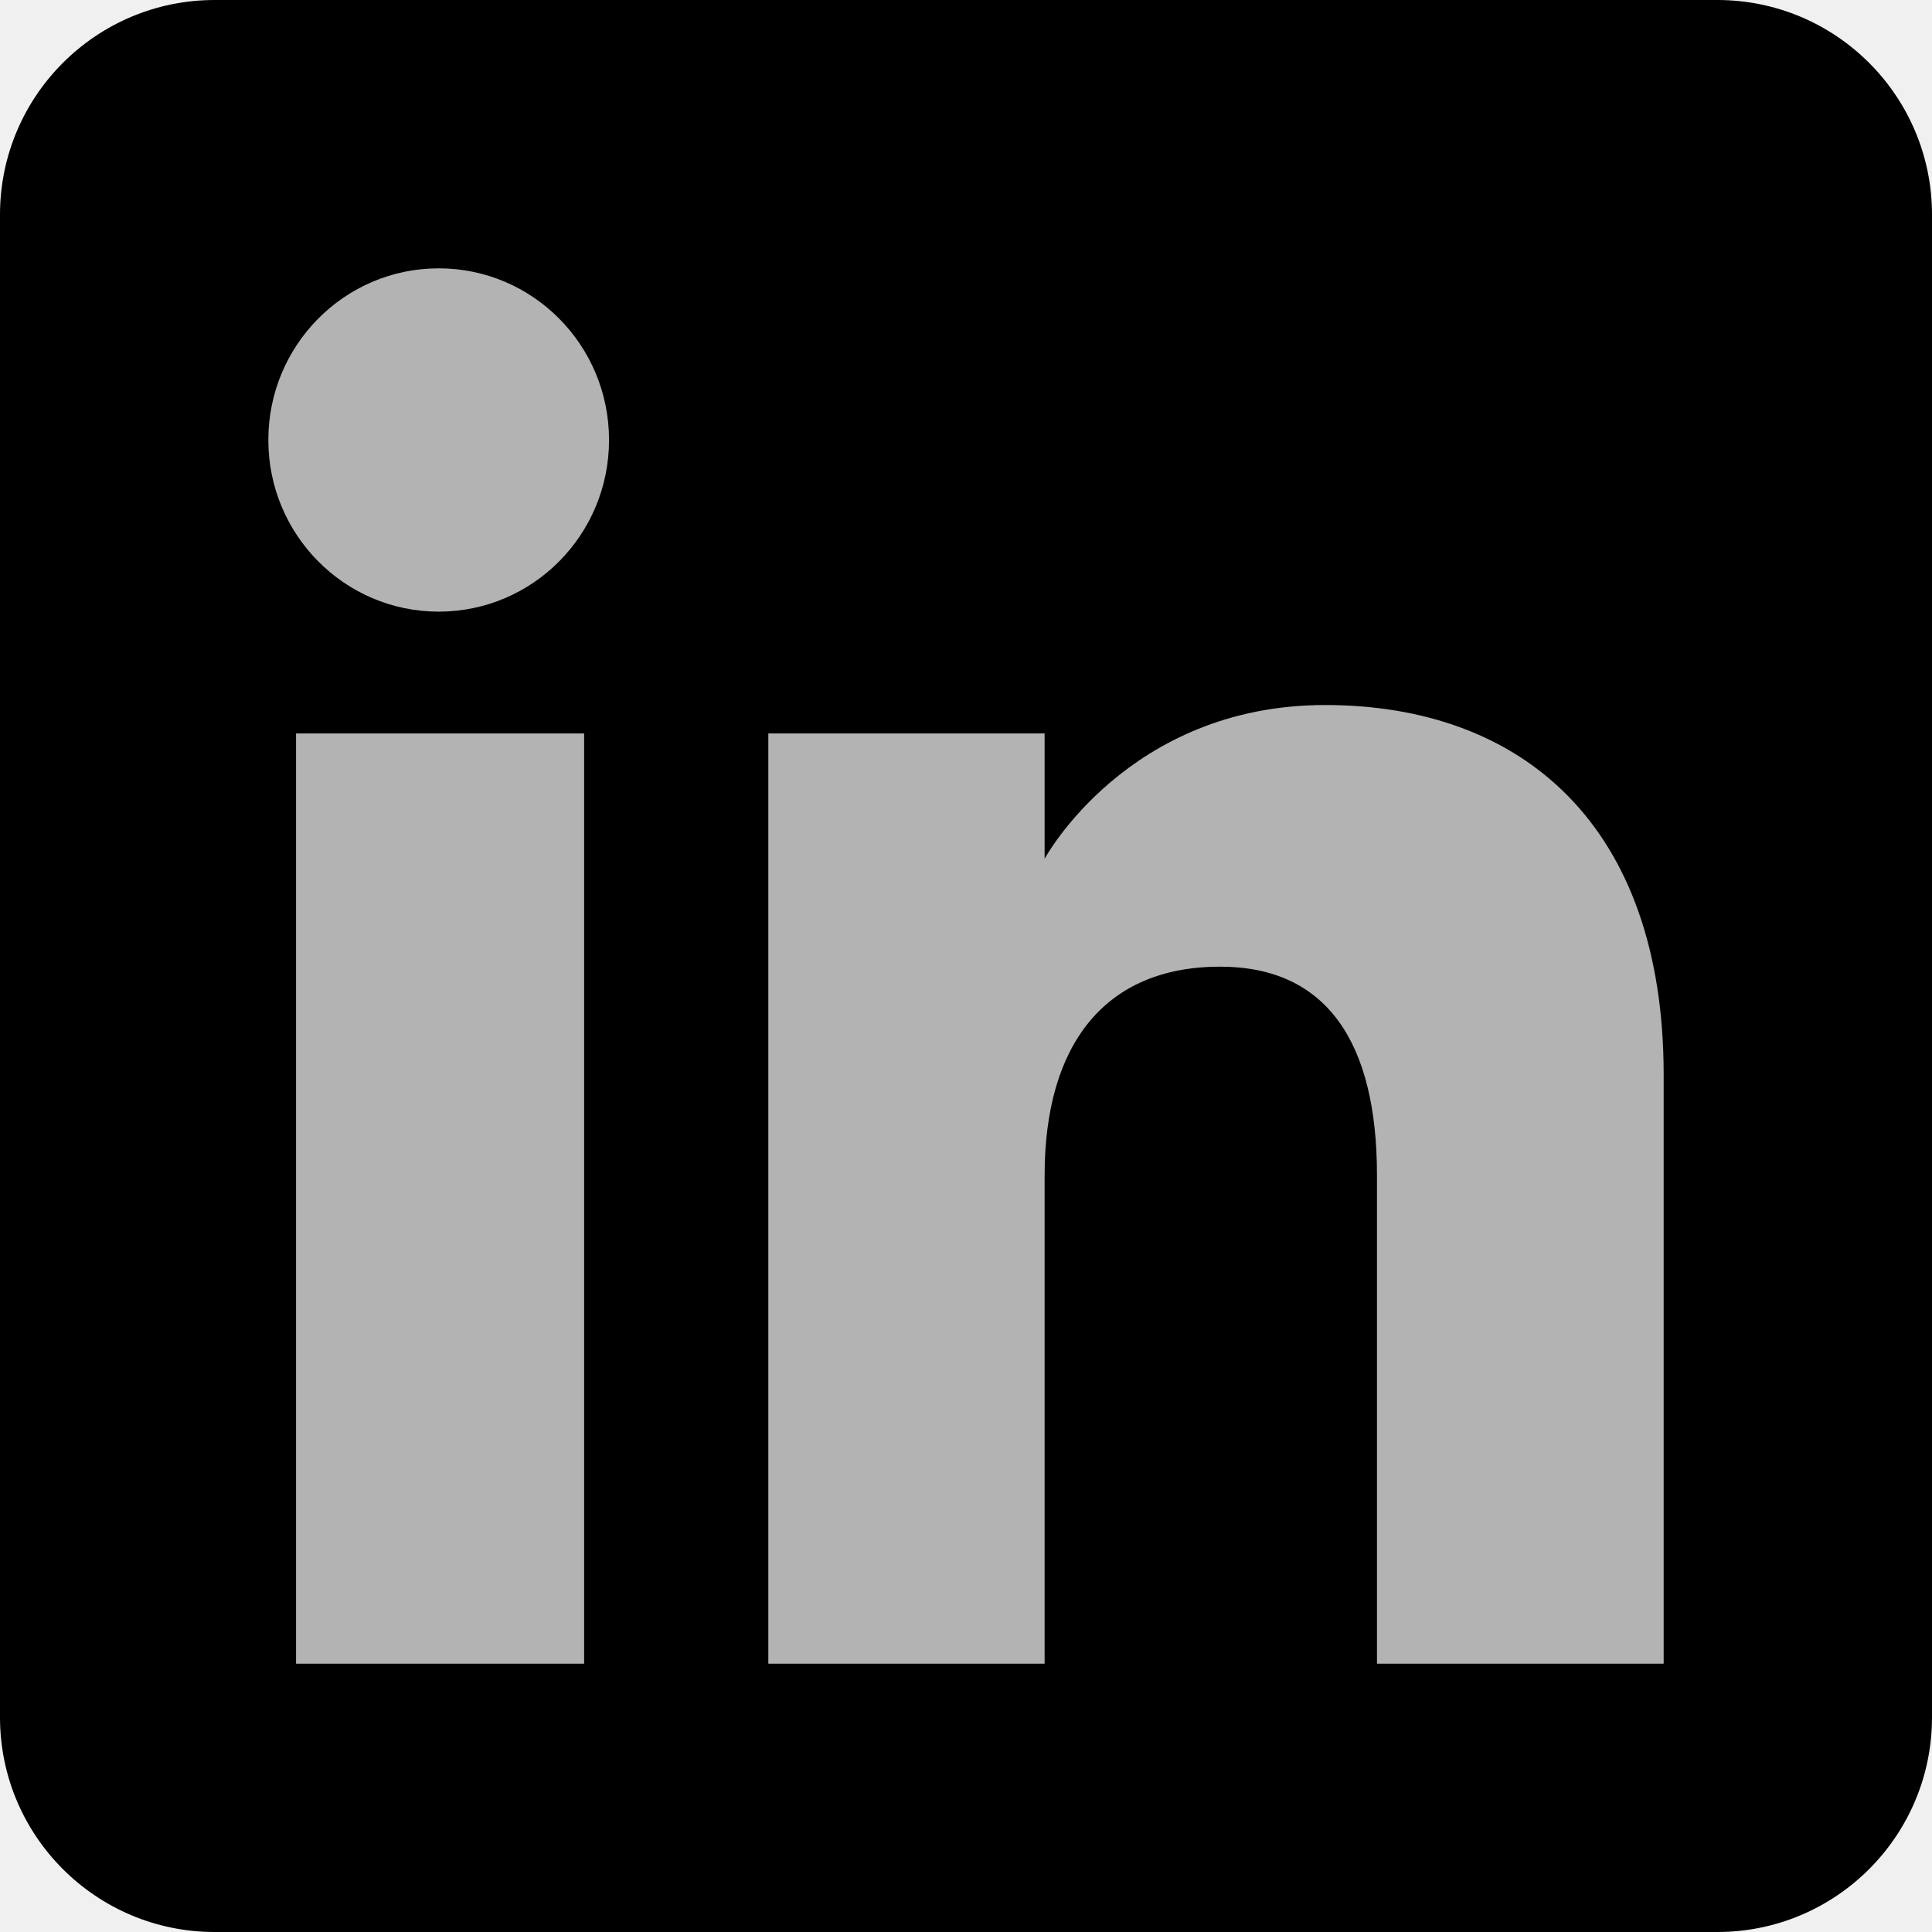
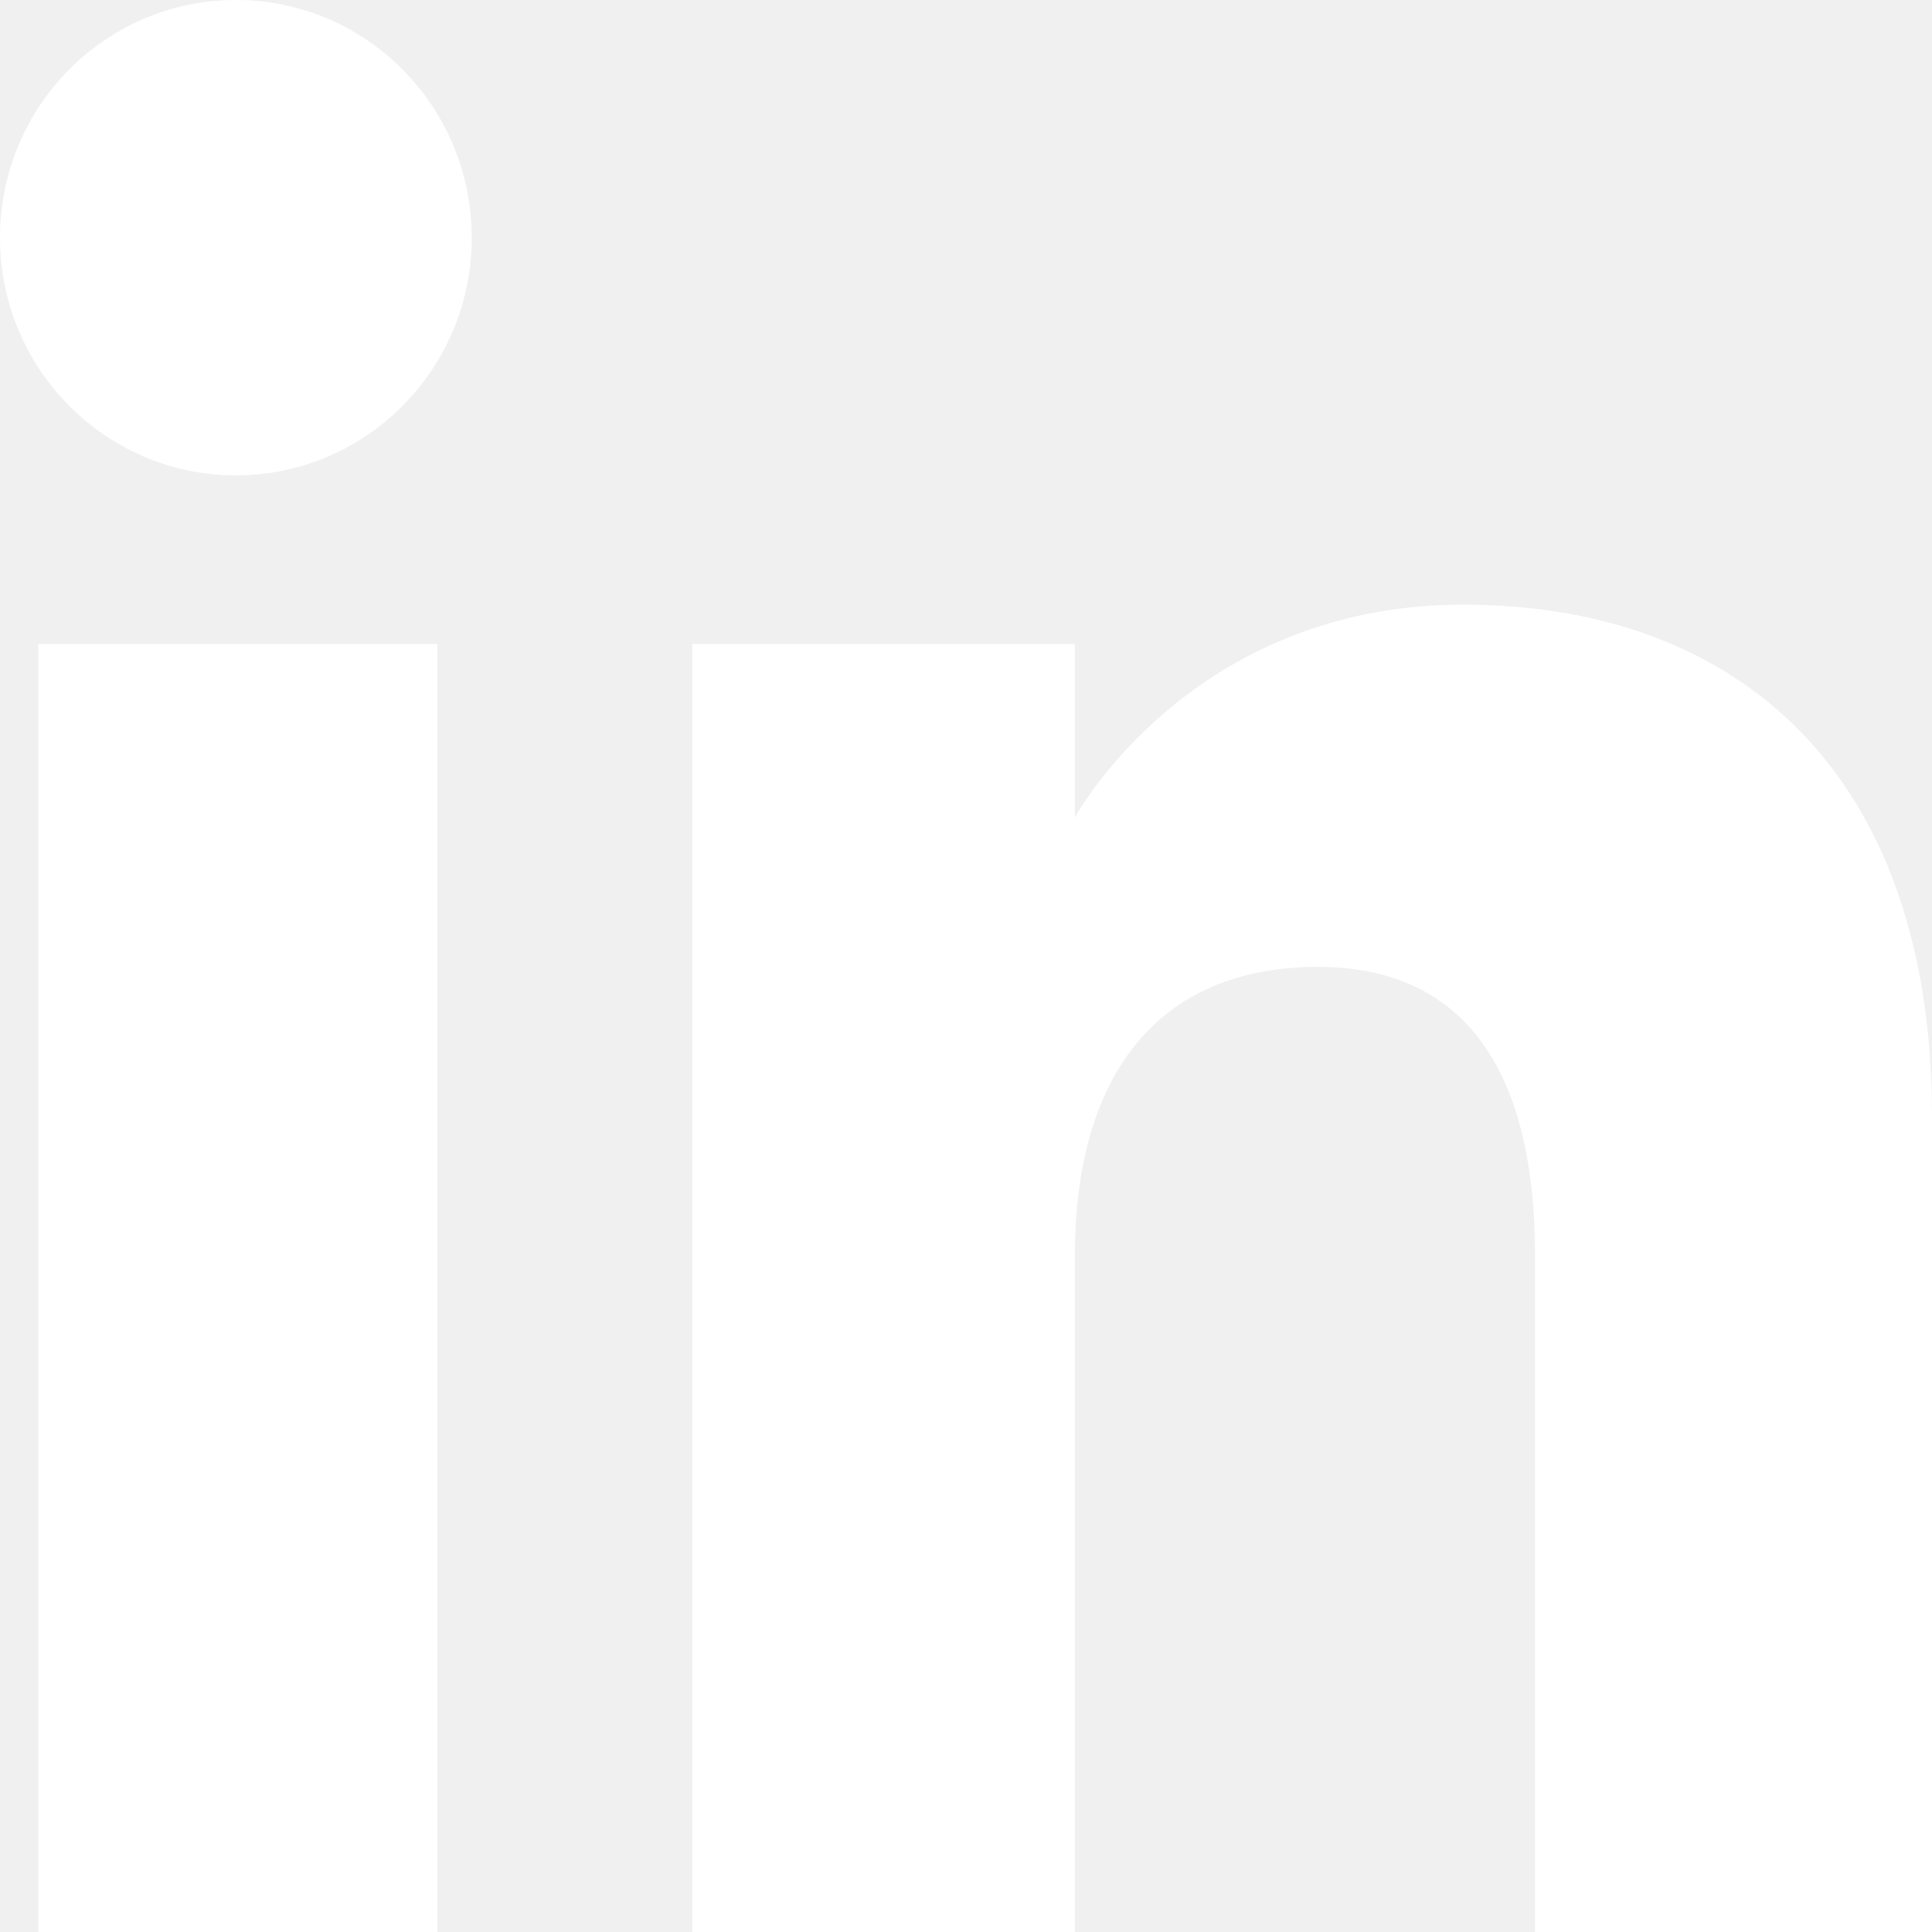
- <svg xmlns="http://www.w3.org/2000/svg" height="72" viewBox="0 0 72 72" width="72">
-   <g fill="none" fill-rule="evenodd">
-     <path d="M8,72 L64,72 C68.418,72 72,68.418 72,64 L72,8 C72,3.582 68.418,-8.11624501e-16 64,0 L8,0 C3.582,8.11624501e-16 -5.41083001e-16,3.582 0,8 L0,64 C5.41083001e-16,68.418 3.582,72 8,72 Z" fill="#000" />
-     <path d="M62,62 L51.316,62 L51.316,43.802 C51.316,38.813 49.42,36.025 45.471,36.025 C41.175,36.025 38.93,38.926 38.93,43.802 L38.93,62 L28.633,62 L28.633,27.333 L38.93,27.333 L38.93,32.003 C38.93,32.003 42.026,26.274 49.383,26.274 C56.736,26.274 62,30.764 62,40.051 L62,62 Z M16.349,22.794 C12.842,22.794 10,19.93 10,16.397 C10,12.864 12.842,10 16.349,10 C19.857,10 22.697,12.864 22.697,16.397 C22.697,19.93 19.857,22.794 16.349,22.794 Z M11.033,62 L21.769,62 L21.769,27.333 L11.033,27.333 L11.033,62 Z" fill="#FFF" fill-opacity="0.7" />
-   </g>
+ <svg xmlns="http://www.w3.org/2000/svg" width="52" height="52" viewBox="0 0 52 52" fill="none">
+   <path fill-rule="evenodd" clip-rule="evenodd" d="M52 52H41.316V33.802C41.316 28.813 39.42 26.024 35.471 26.024C31.175 26.024 28.93 28.926 28.93 33.802V52H18.633V17.333H28.93V22.003C28.93 22.003 32.026 16.274 39.383 16.274C46.736 16.274 52 20.765 52 30.051V52ZM6.349 12.794C2.842 12.794 0 9.93 0 6.397C0 2.864 2.842 0 6.349 0C9.857 0 12.697 2.864 12.697 6.397C12.697 9.93 9.857 12.794 6.349 12.794ZM1.033 52H11.769V17.333H1.033V52Z" fill="white" />
</svg>
